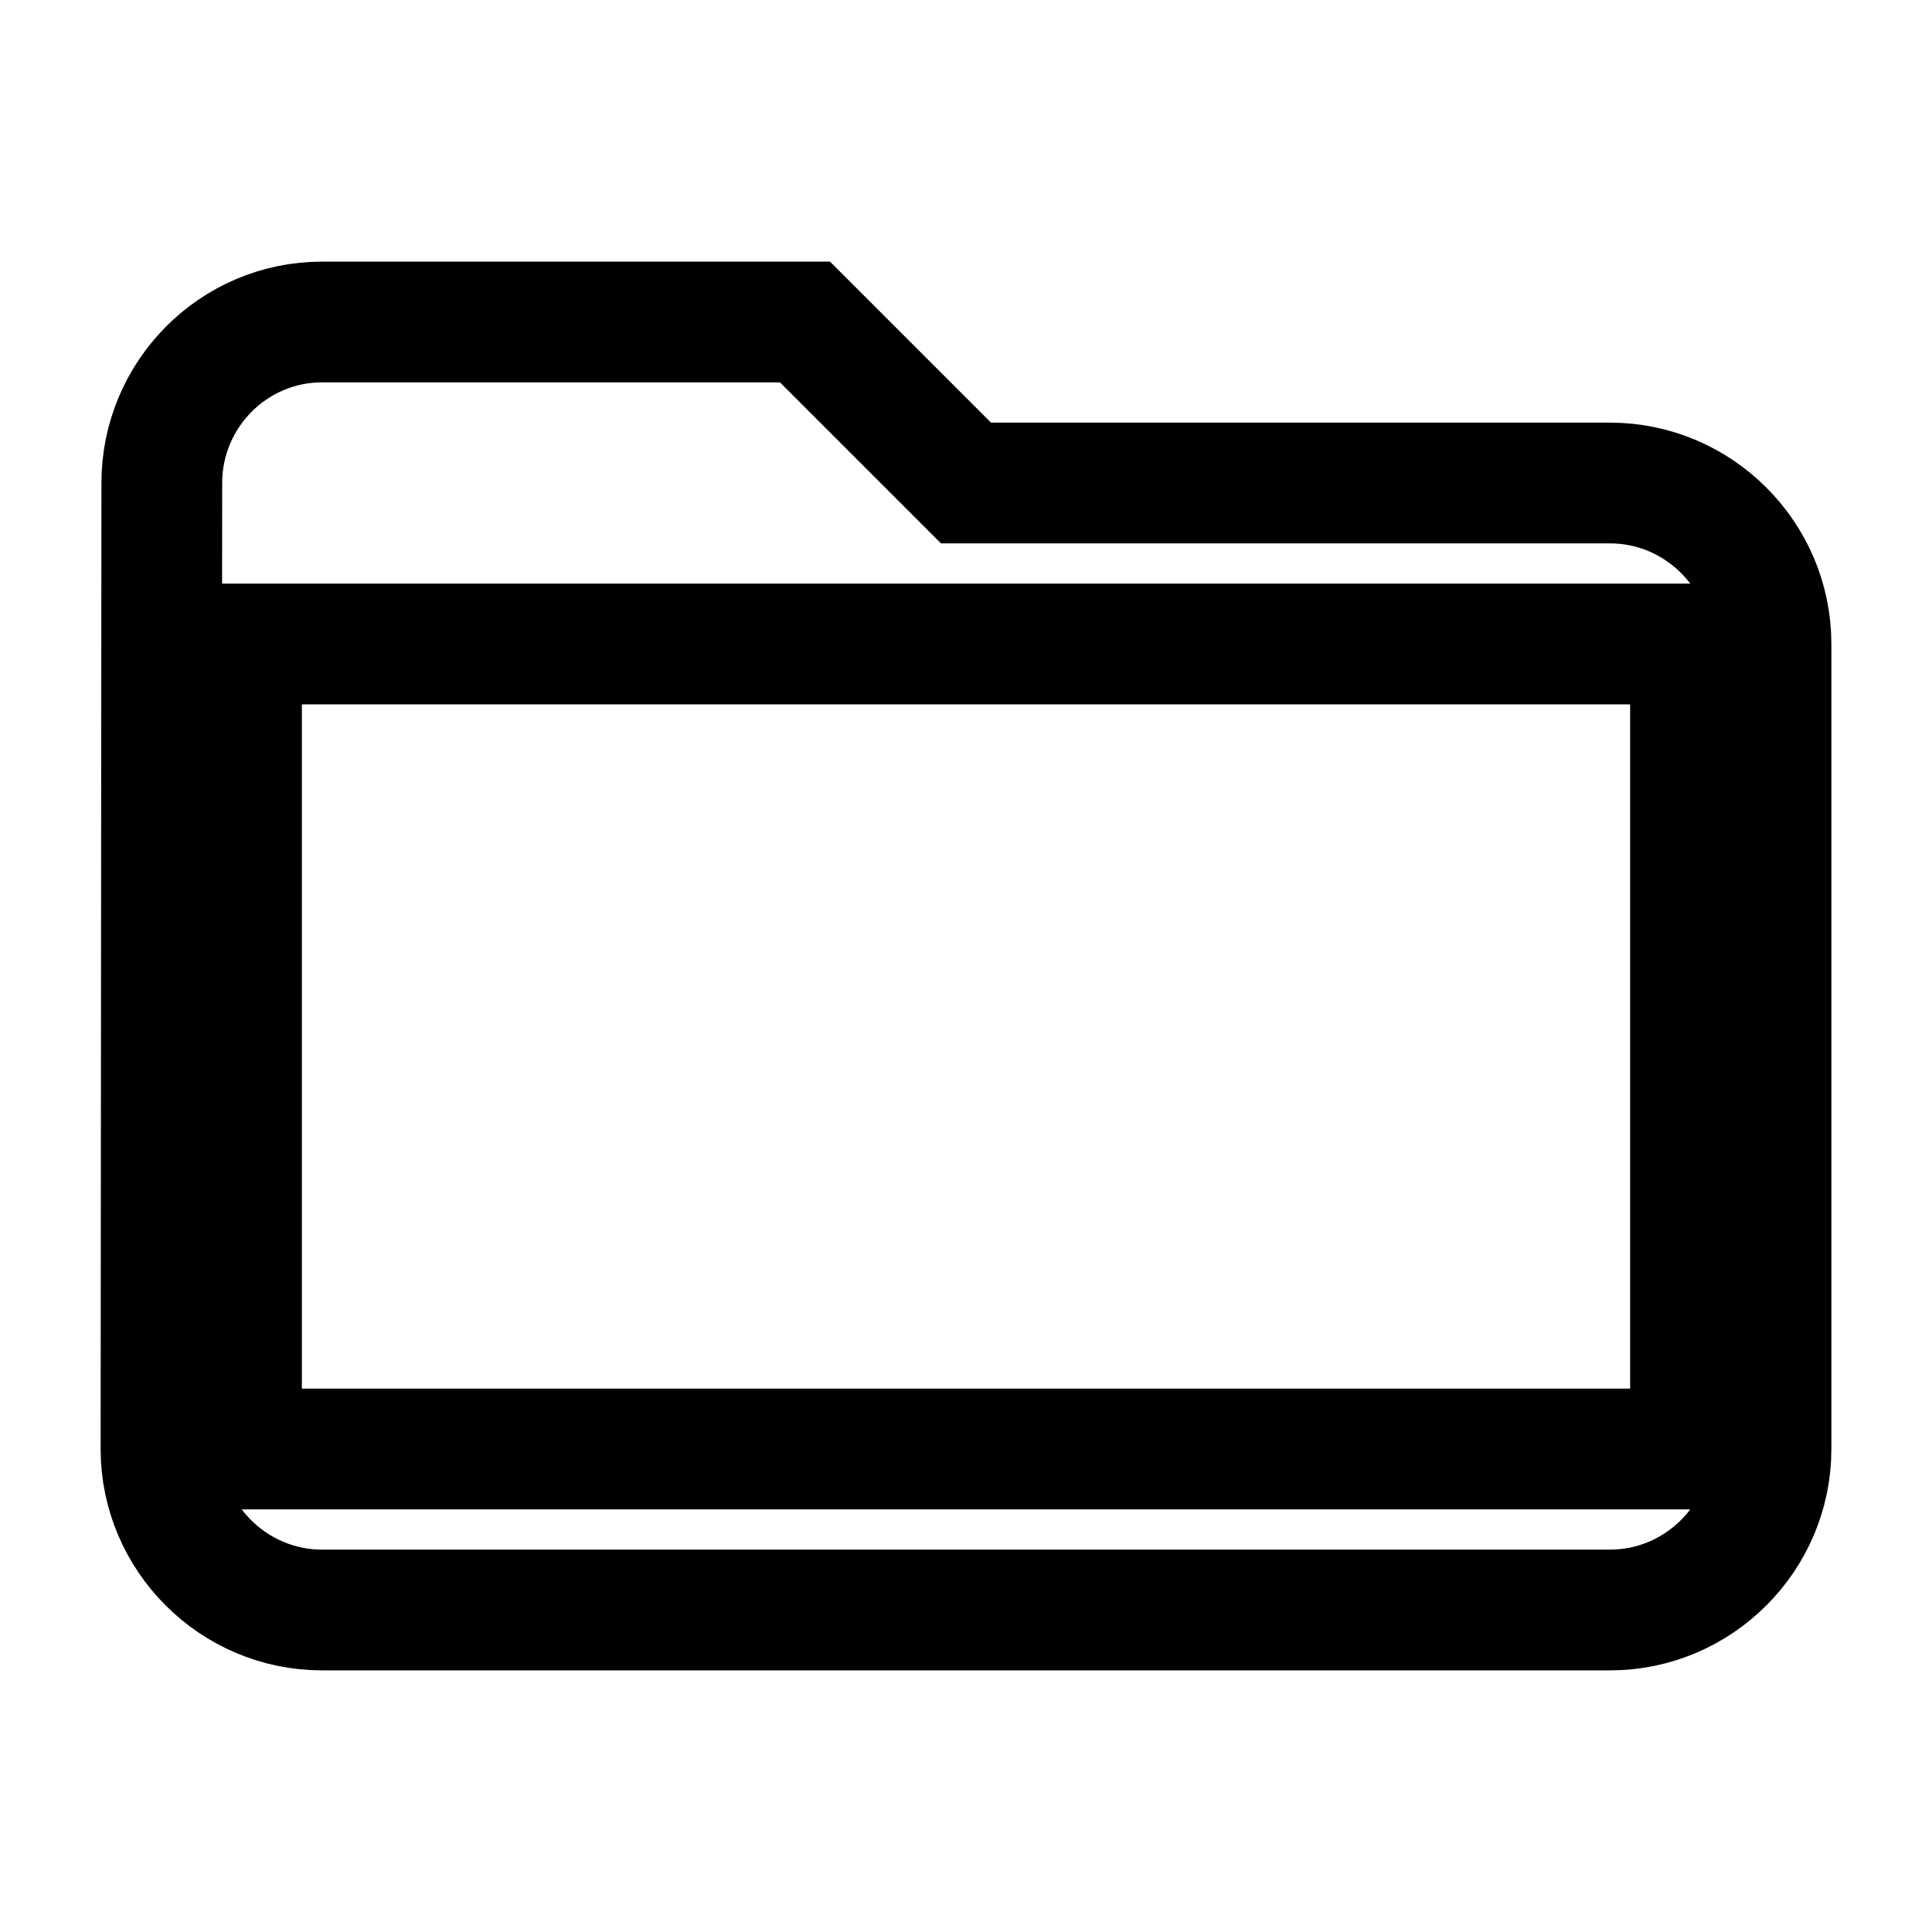
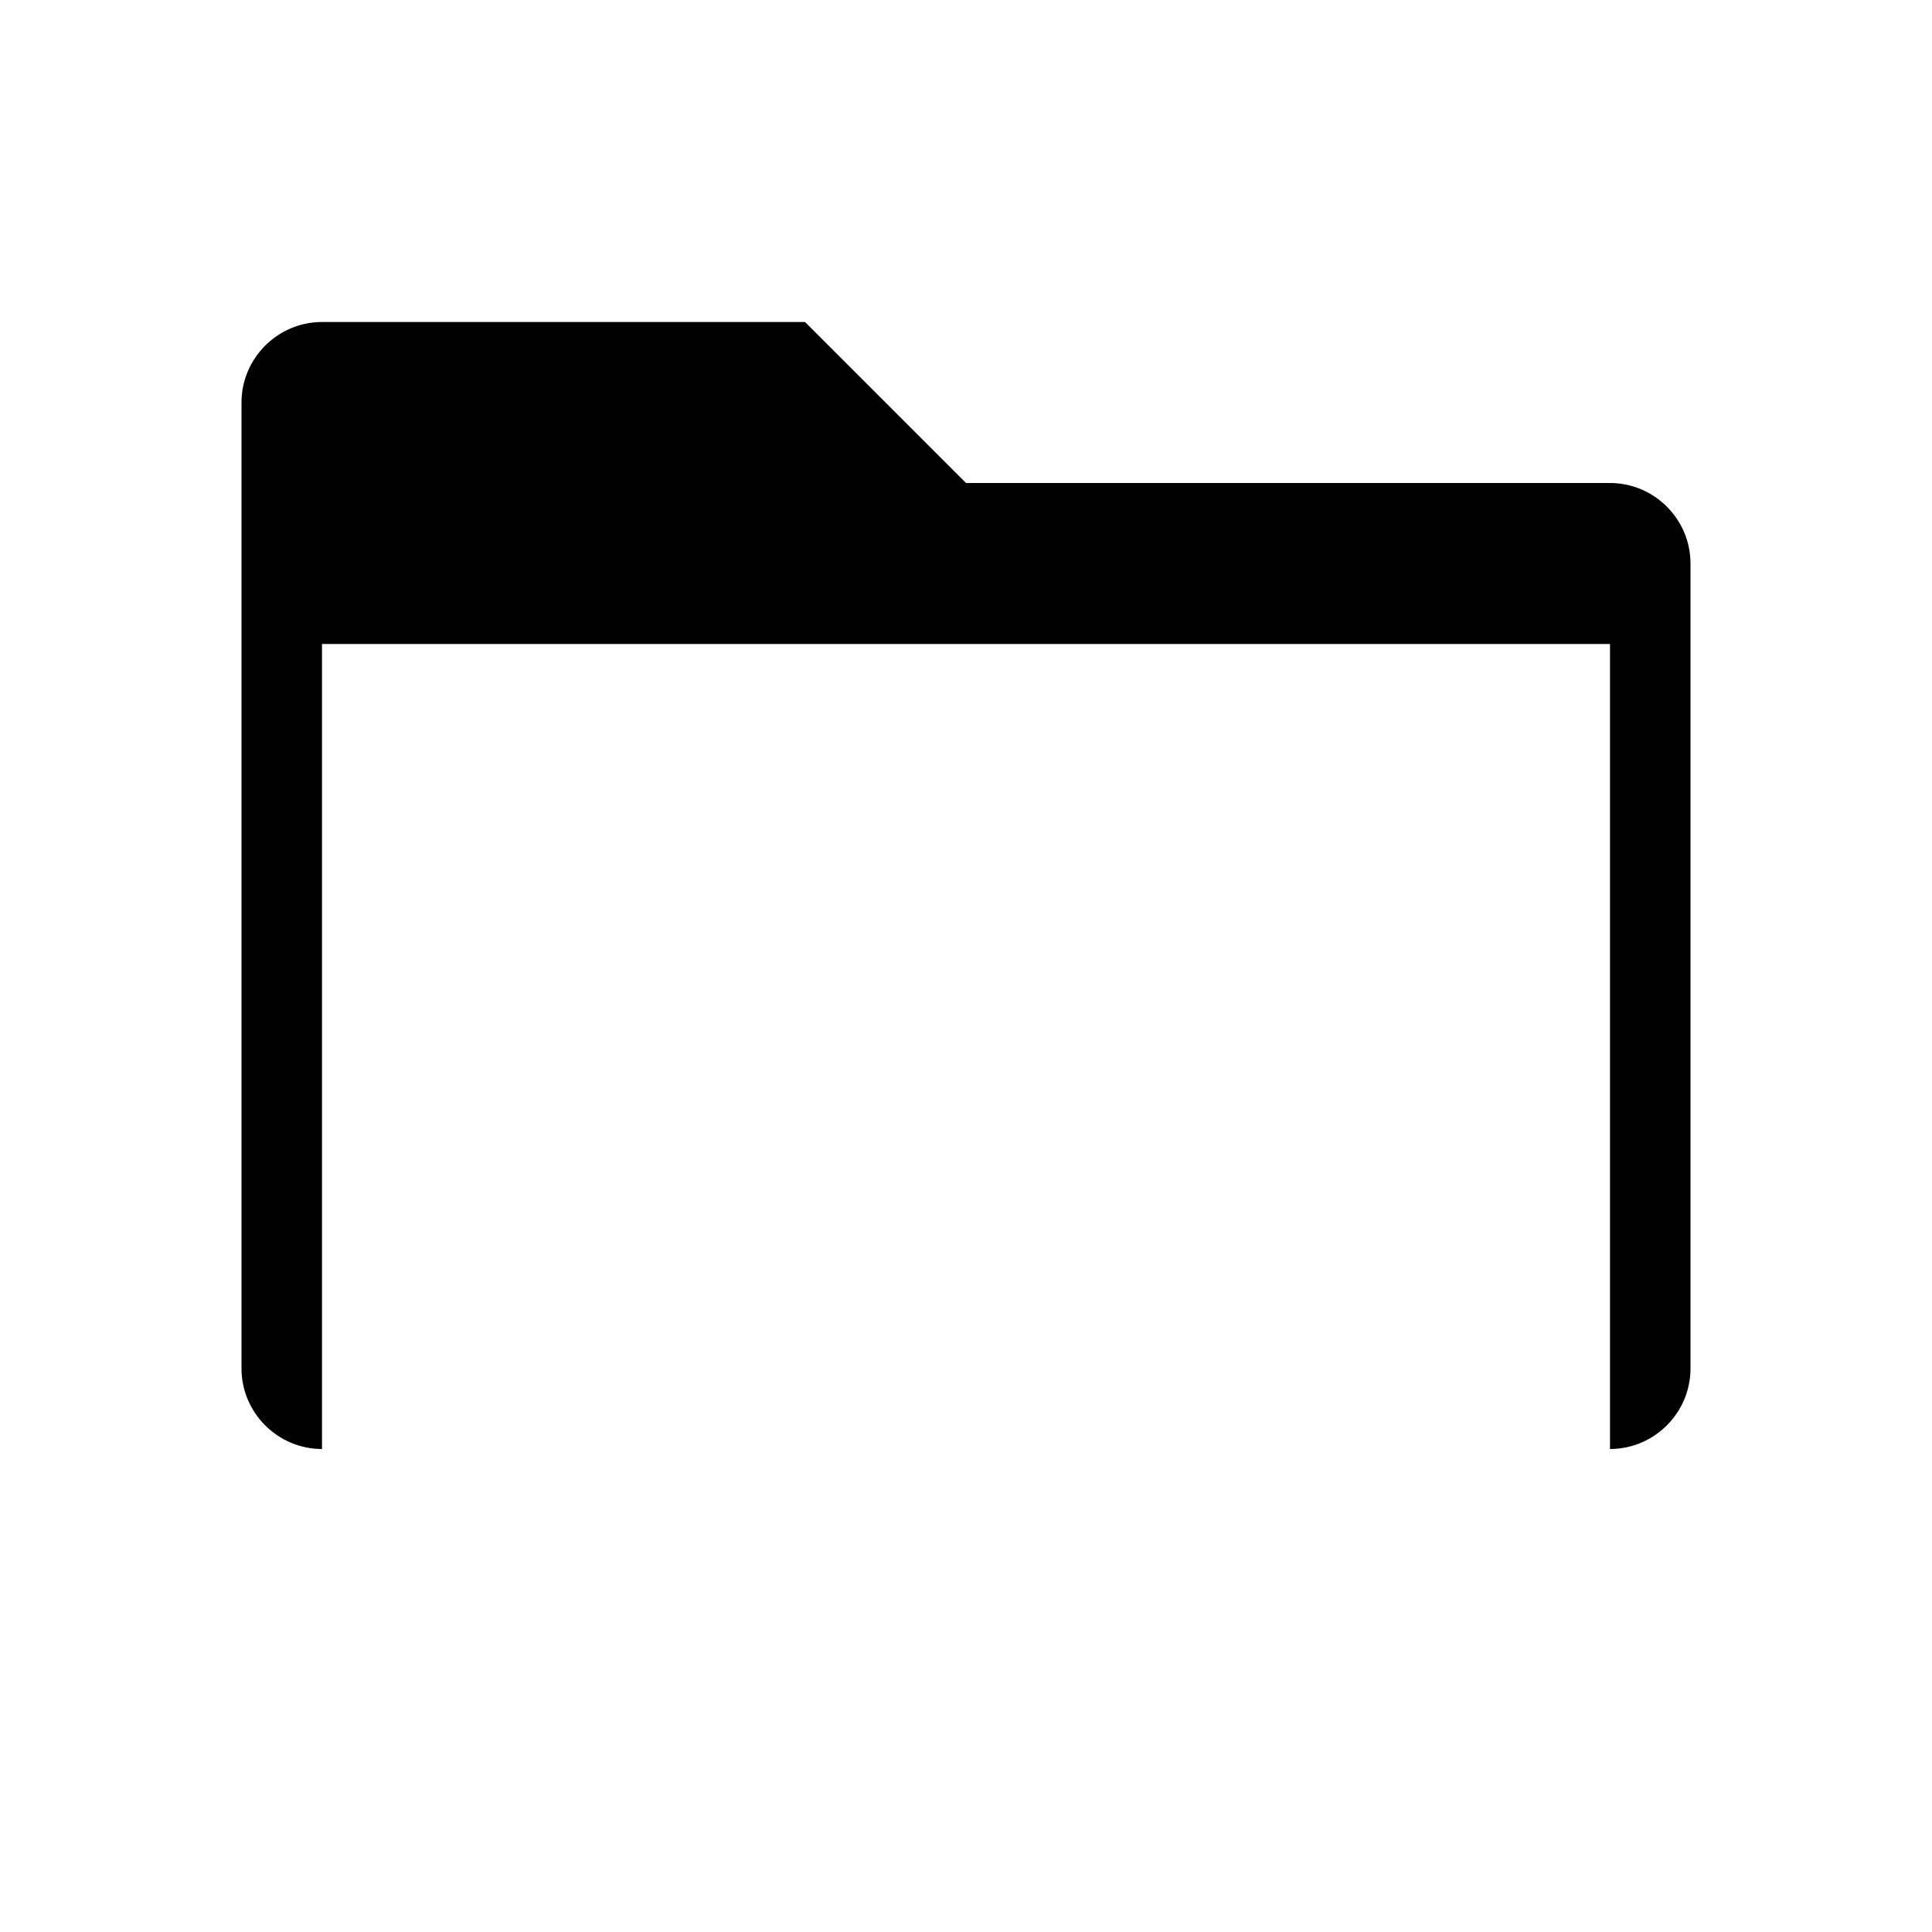
- <svg xmlns="http://www.w3.org/2000/svg" height="24" width="24" viewBox="0 0 24 24">
-   <path fill="none" stroke="currentColor" stroke-width="1.5" d="M20 6h-8l-2-2H4c-1.1 0-1.99.9-1.99 2L2 18c0 1.1.9 2 2 2h16c1.1 0 2-.9 2-2V8c0-1.1-.9-2-2-2zM3 8h18v10H3z" />
+ <svg xmlns="http://www.w3.org/2000/svg" width="24" height="24" viewBox="0 0 24 24">
+   <path fill="currentColor" d="M20 6h-8l-2-2H4c-.55 0-1 .45-1 1v12c0 .55.45 1 1 1h16c.55 0 1-.45 1-1V7c0-.55-.45-1-1-1zm0 12H4V8h16v10z" stroke="none" stroke-width="0.5" />
</svg>
